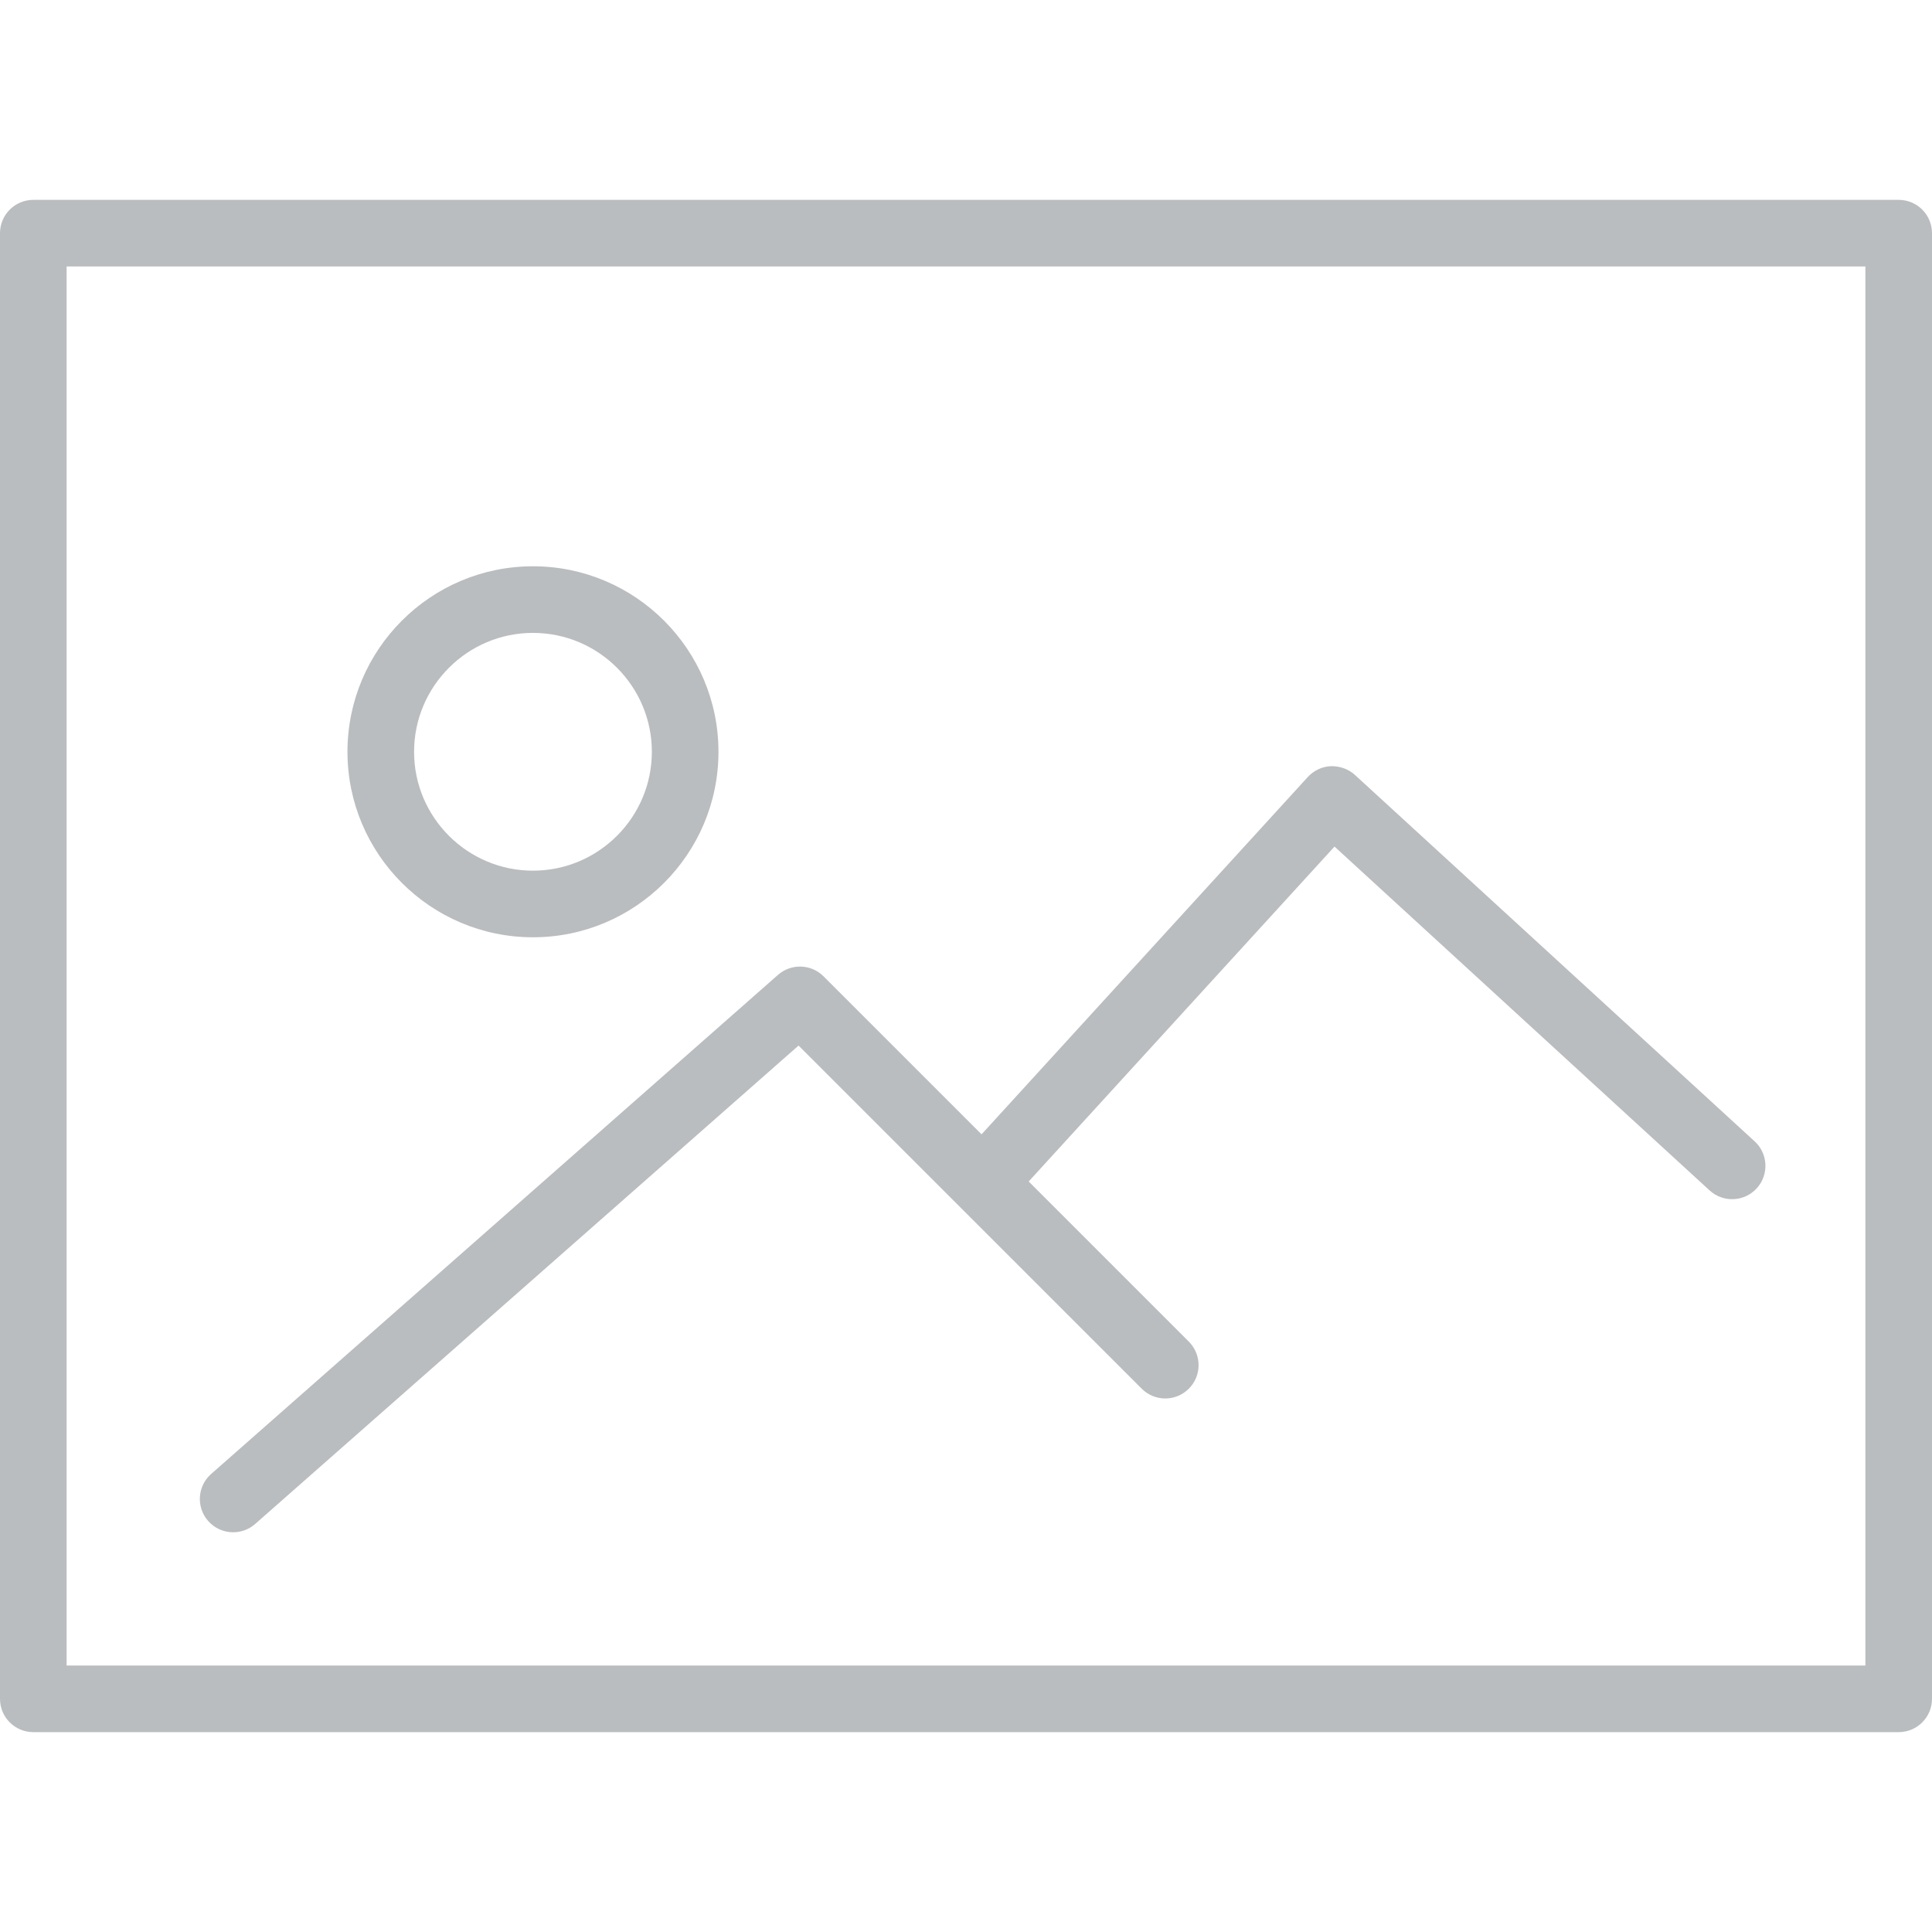
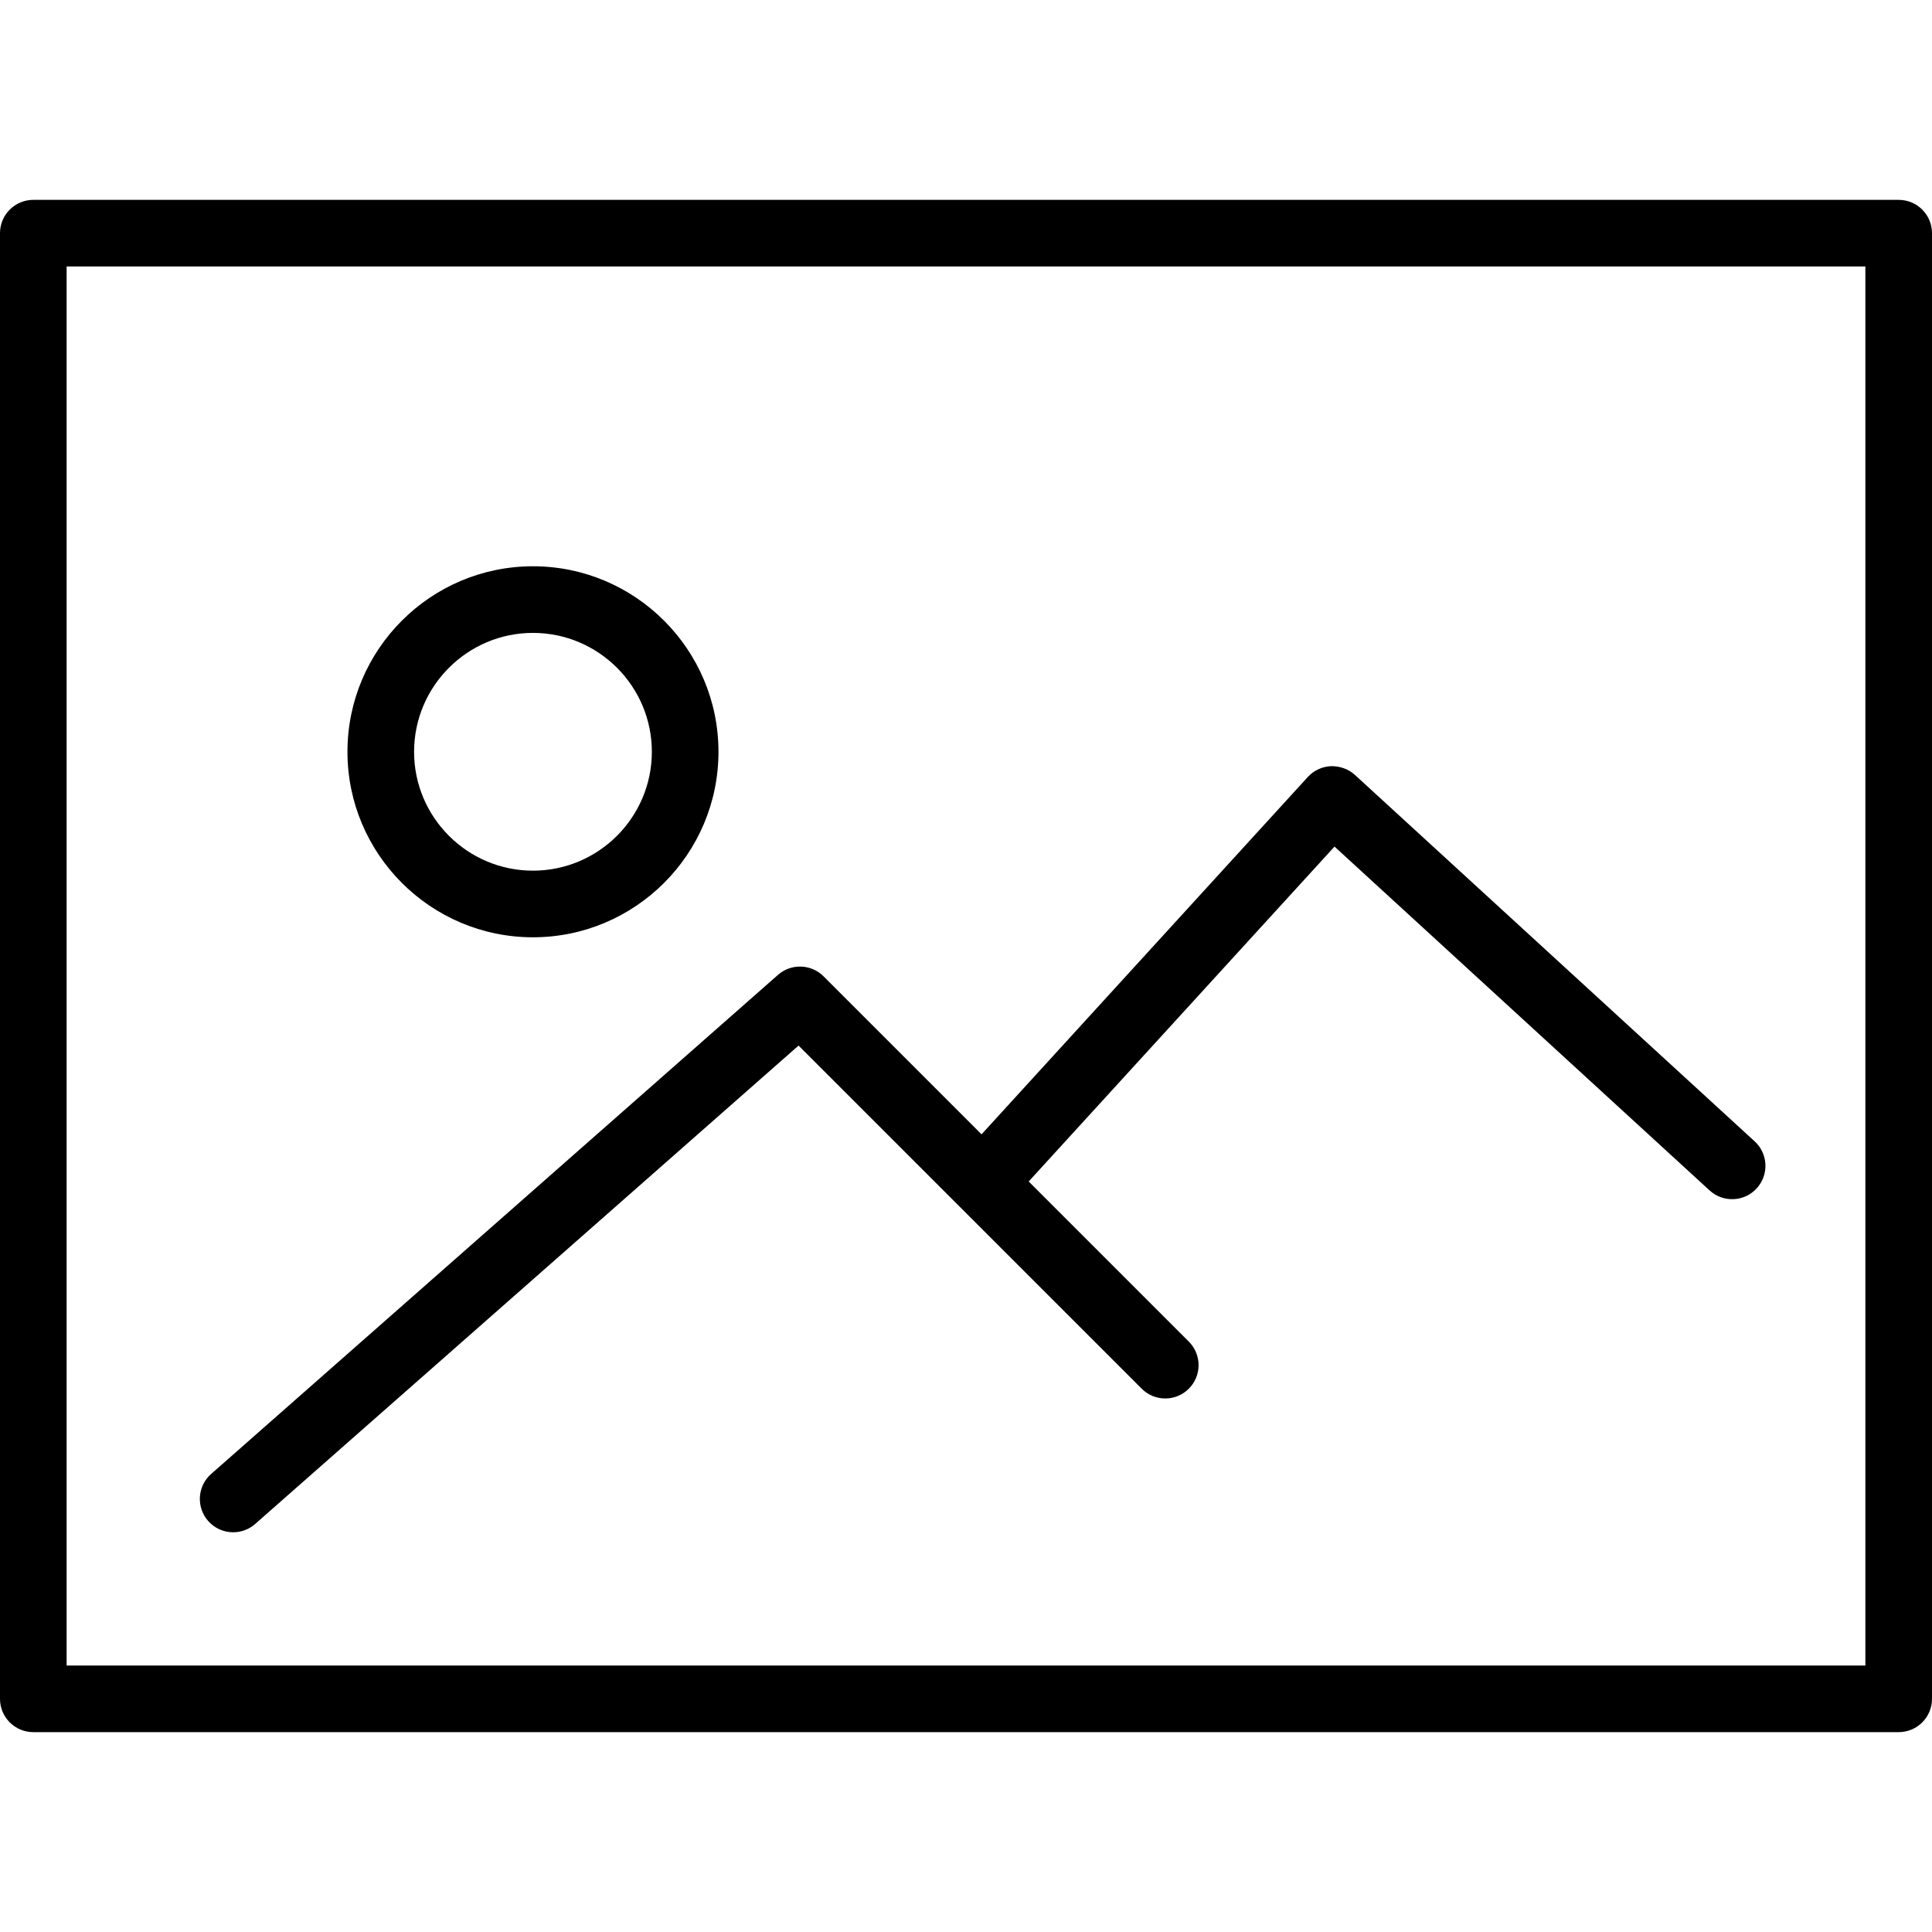
- <svg xmlns="http://www.w3.org/2000/svg" version="1.1" id="Capa_1" x="0px" y="0px" viewBox="0 0 58 58" style="enable-background:new 0 0 58 58;" xml:space="preserve" width="512px" height="512px">
+ <svg xmlns="http://www.w3.org/2000/svg" version="1.1" id="Capa_1" x="0px" y="0px" viewBox="0 0 58 58" style="enable-background:new 0 0 58 58;" xml:space="preserve">
  <g>
-     <path d="M57,6H1C0.448,6,0,6.447,0,7v44c0,0.553,0.448,1,1,1h56c0.552,0,1-0.447,1-1V7C58,6.447,57.552,6,57,6z M56,50H2V8h54V50z" fill="#babdbf" />
-     <path d="M16,28.138c3.071,0,5.569-2.498,5.569-5.568C21.569,19.498,19.071,17,16,17s-5.569,2.498-5.569,5.569   C10.431,25.64,12.929,28.138,16,28.138z M16,19c1.968,0,3.569,1.602,3.569,3.569S17.968,26.138,16,26.138s-3.569-1.601-3.569-3.568   S14.032,19,16,19z" fill="#babdbf" />
-     <path d="M7,46c0.234,0,0.47-0.082,0.66-0.249l16.313-14.362l10.302,10.301c0.391,0.391,1.023,0.391,1.414,0s0.391-1.023,0-1.414   l-4.807-4.807l9.181-10.054l11.261,10.323c0.407,0.373,1.04,0.345,1.413-0.062c0.373-0.407,0.346-1.04-0.062-1.413l-12-11   c-0.196-0.179-0.457-0.268-0.72-0.262c-0.265,0.012-0.515,0.129-0.694,0.325l-9.794,10.727l-4.743-4.743   c-0.374-0.373-0.972-0.392-1.368-0.044L6.339,44.249c-0.415,0.365-0.455,0.997-0.09,1.412C6.447,45.886,6.723,46,7,46z" fill="#babdbf" />
+     <path d="M57,6H1C0.448,6,0,6.447,0,7v44c0,0.553,0.448,1,1,1h56c0.552,0,1-0.447,1-1V7C58,6.447,57.552,6,57,6z M56,50H2V8h54V50z" />
+     <path d="M16,28.138c3.071,0,5.569-2.498,5.569-5.568C21.569,19.498,19.071,17,16,17s-5.569,2.498-5.569,5.569   C10.431,25.64,12.929,28.138,16,28.138z M16,19c1.968,0,3.569,1.602,3.569,3.569S17.968,26.138,16,26.138s-3.569-1.601-3.569-3.568   S14.032,19,16,19z" />
+     <path d="M7,46c0.234,0,0.47-0.082,0.66-0.249l16.313-14.362l10.302,10.301c0.391,0.391,1.023,0.391,1.414,0s0.391-1.023,0-1.414   l-4.807-4.807l9.181-10.054l11.261,10.323c0.407,0.373,1.04,0.345,1.413-0.062c0.373-0.407,0.346-1.04-0.062-1.413l-12-11   c-0.196-0.179-0.457-0.268-0.72-0.262c-0.265,0.012-0.515,0.129-0.694,0.325l-9.794,10.727l-4.743-4.743   c-0.374-0.373-0.972-0.392-1.368-0.044L6.339,44.249c-0.415,0.365-0.455,0.997-0.09,1.412C6.447,45.886,6.723,46,7,46z" />
  </g>
  <g>
</g>
  <g>
</g>
  <g>
</g>
  <g>
</g>
  <g>
</g>
  <g>
</g>
  <g>
</g>
  <g>
</g>
  <g>
</g>
  <g>
</g>
  <g>
</g>
  <g>
</g>
  <g>
</g>
  <g>
</g>
  <g>
</g>
</svg>
